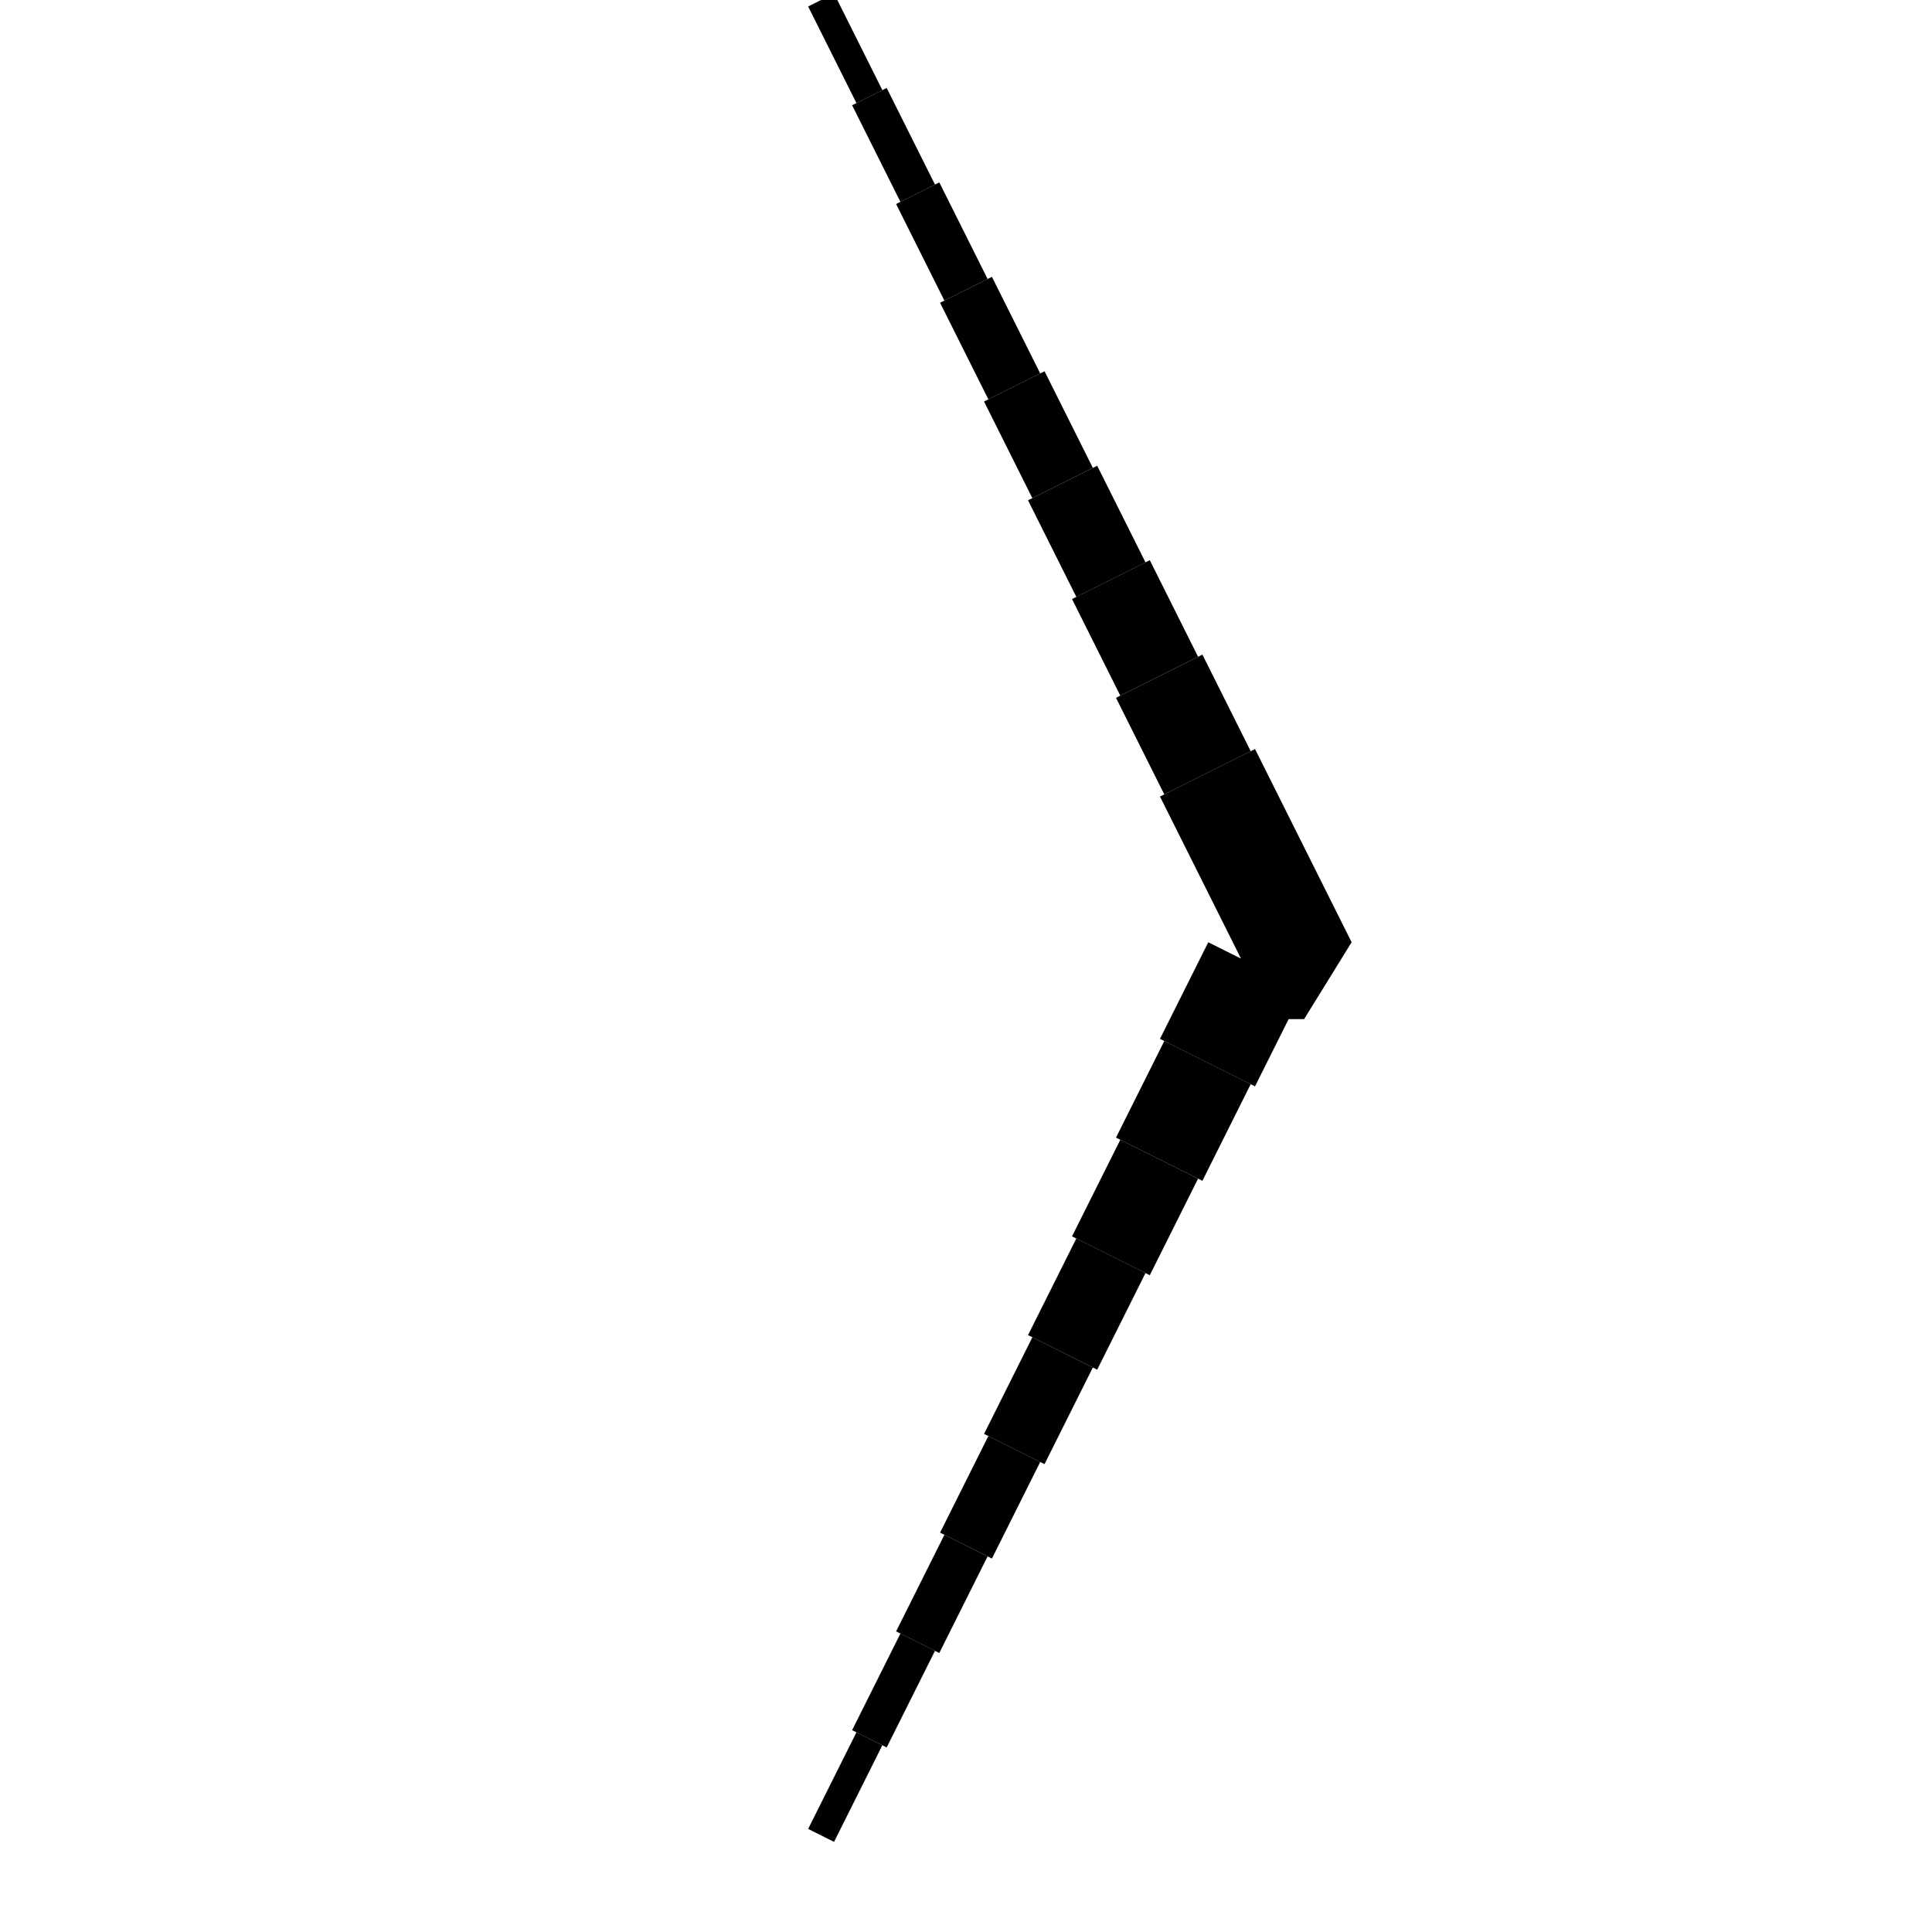
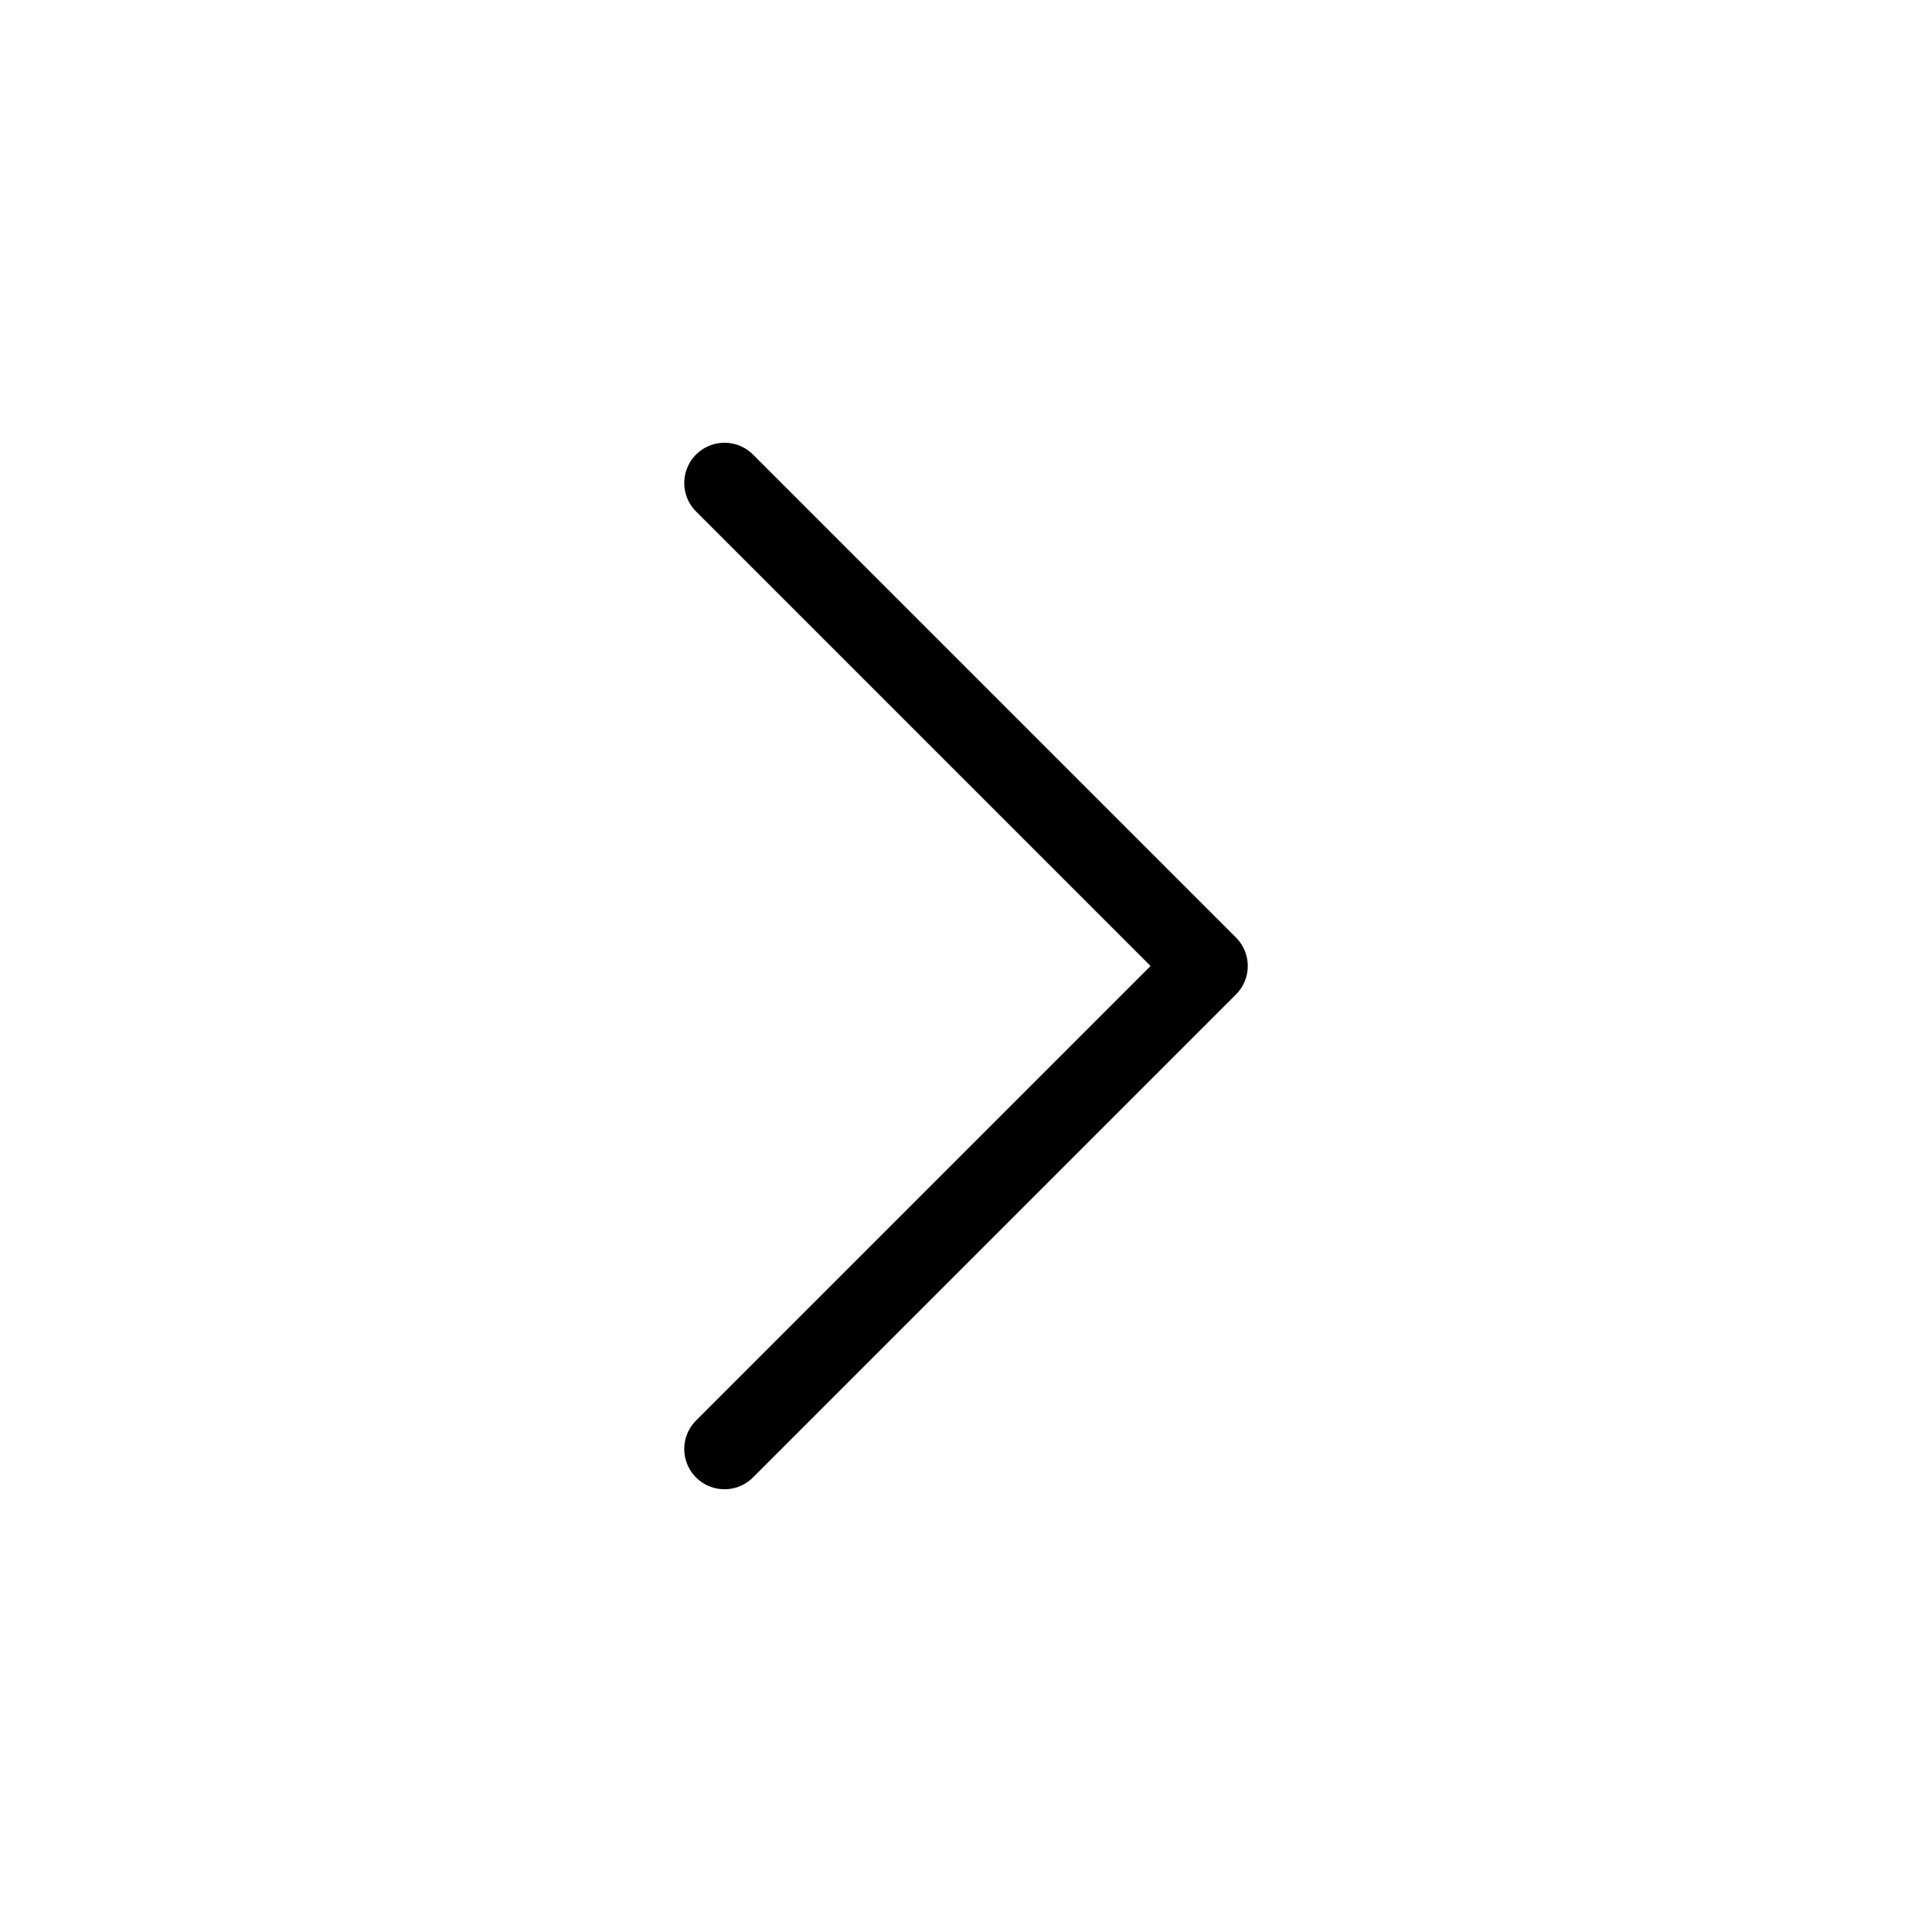
- <svg xmlns="http://www.w3.org/2000/svg" width="100" height="100">
-   <path d="M 65 50 L 67.5 50 L 65 45 M 65 50 L 62.5 55 M 65 45 L 62.5 40" fill="none" stroke="black" stroke-width="5.5" stroke-linecap="butt" stroke-linejoin="bevel" />
-   <path d="M 62.5 55 L 60 60 M 62.5 40 L 60 35" fill="none" stroke="black" stroke-width="5" stroke-linecap="butt" stroke-linejoin="bevel" />
-   <path d="M 60 60 L 57.5 65 M 60 35 L 57.5 30" fill="none" stroke="black" stroke-width="4.5" stroke-linecap="butt" stroke-linejoin="bevel" />
-   <path d="M 57.5 65 L 55 70 M 57.5 30 L 55 25" fill="none" stroke="black" stroke-width="4" stroke-linecap="butt" stroke-linejoin="bevel" />
-   <path d="M 55 70 L 52.5 75 M 55 25 L 52.5 20" fill="none" stroke="black" stroke-width="3.5" stroke-linecap="butt" stroke-linejoin="bevel" />
-   <path d="M 52.5 75 L 50 80 M 52.5 20 L 50 15" fill="none" stroke="black" stroke-width="3" stroke-linecap="butt" stroke-linejoin="bevel" />
-   <path d="M 50 80 L 47.5 85 M 50 15 L 47.5 10" fill="none" stroke="black" stroke-width="2.5" stroke-linecap="butt" stroke-linejoin="bevel" />
-   <path d="M 47.5 85 L 45 90 M 47.5 10 L 45 5" fill="none" stroke="black" stroke-width="2" stroke-linecap="butt" stroke-linejoin="bevel" />
-   <path d="M 45 90 L 42.5 95 M 45 5 L 42.5 0" fill="none" stroke="black" stroke-width="1.5" stroke-linecap="butt" stroke-linejoin="bevel" />
+ <svg xmlns="http://www.w3.org/2000/svg" width="100" height="100" viewBox="0 0 24 24" fill="none" stroke="black" stroke-width="1" stroke-linecap="round" stroke-linejoin="round">
+   <polyline points="9 18 15 12 9 6" />
</svg>
